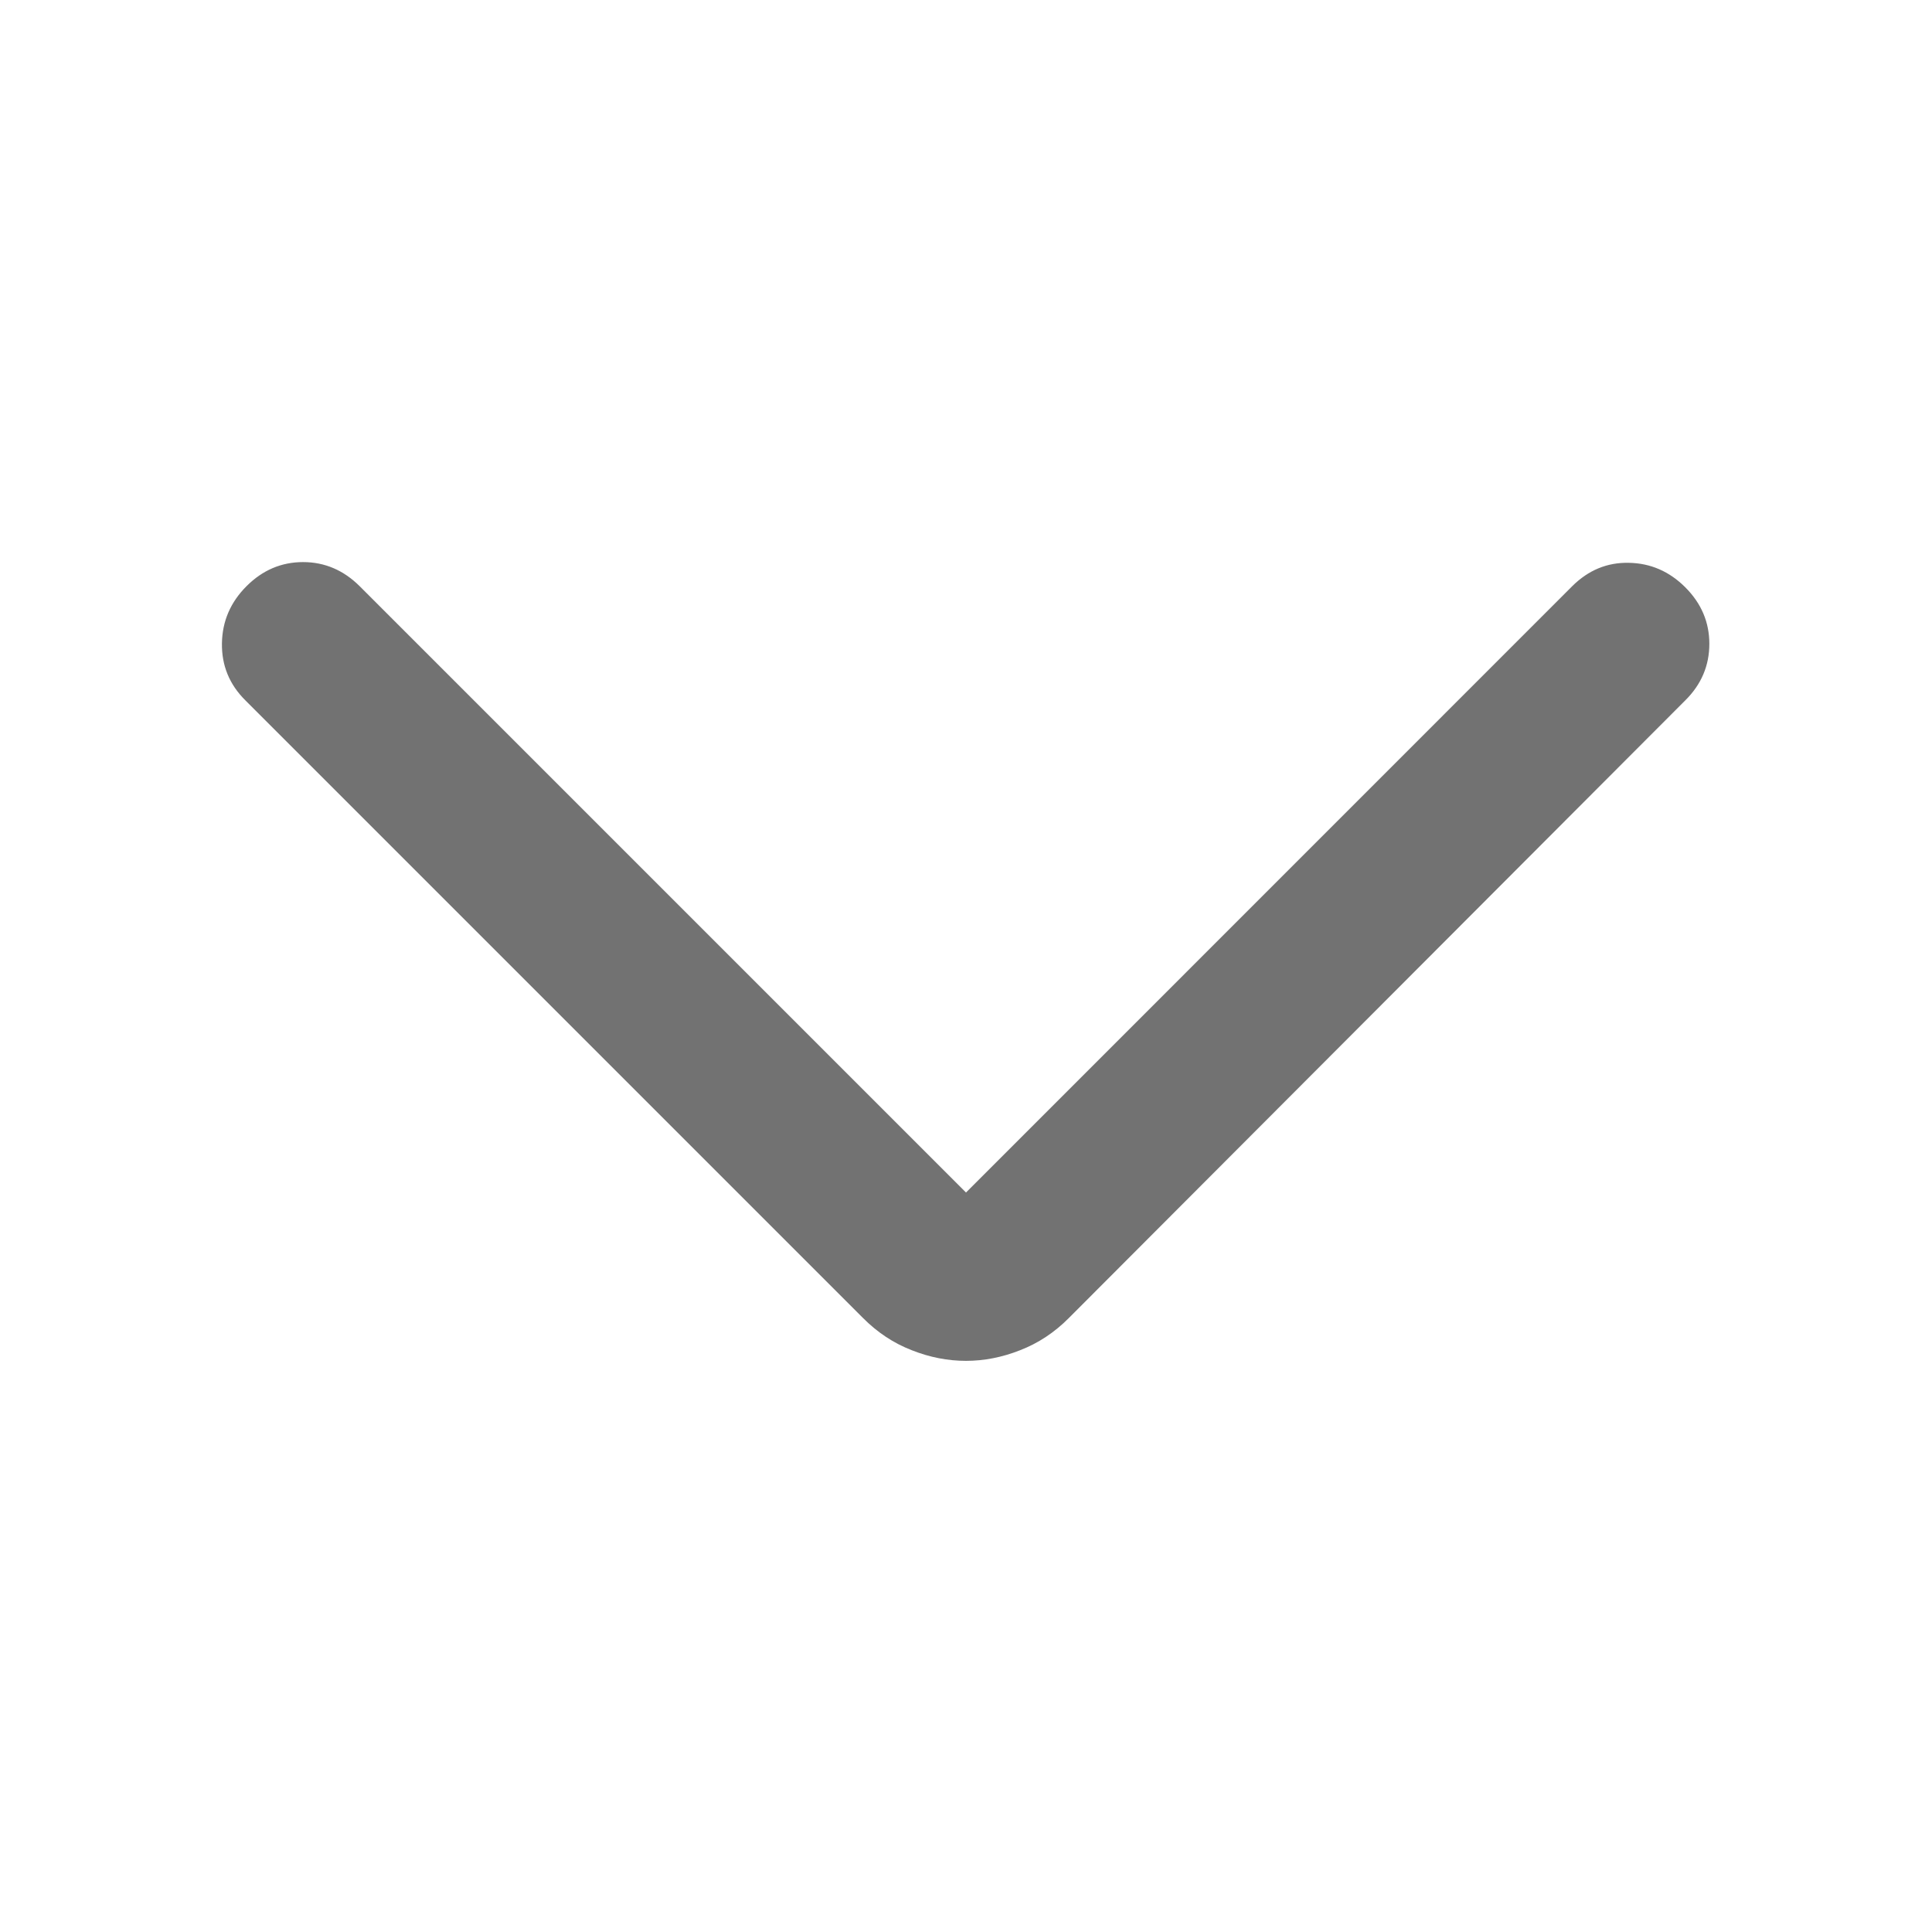
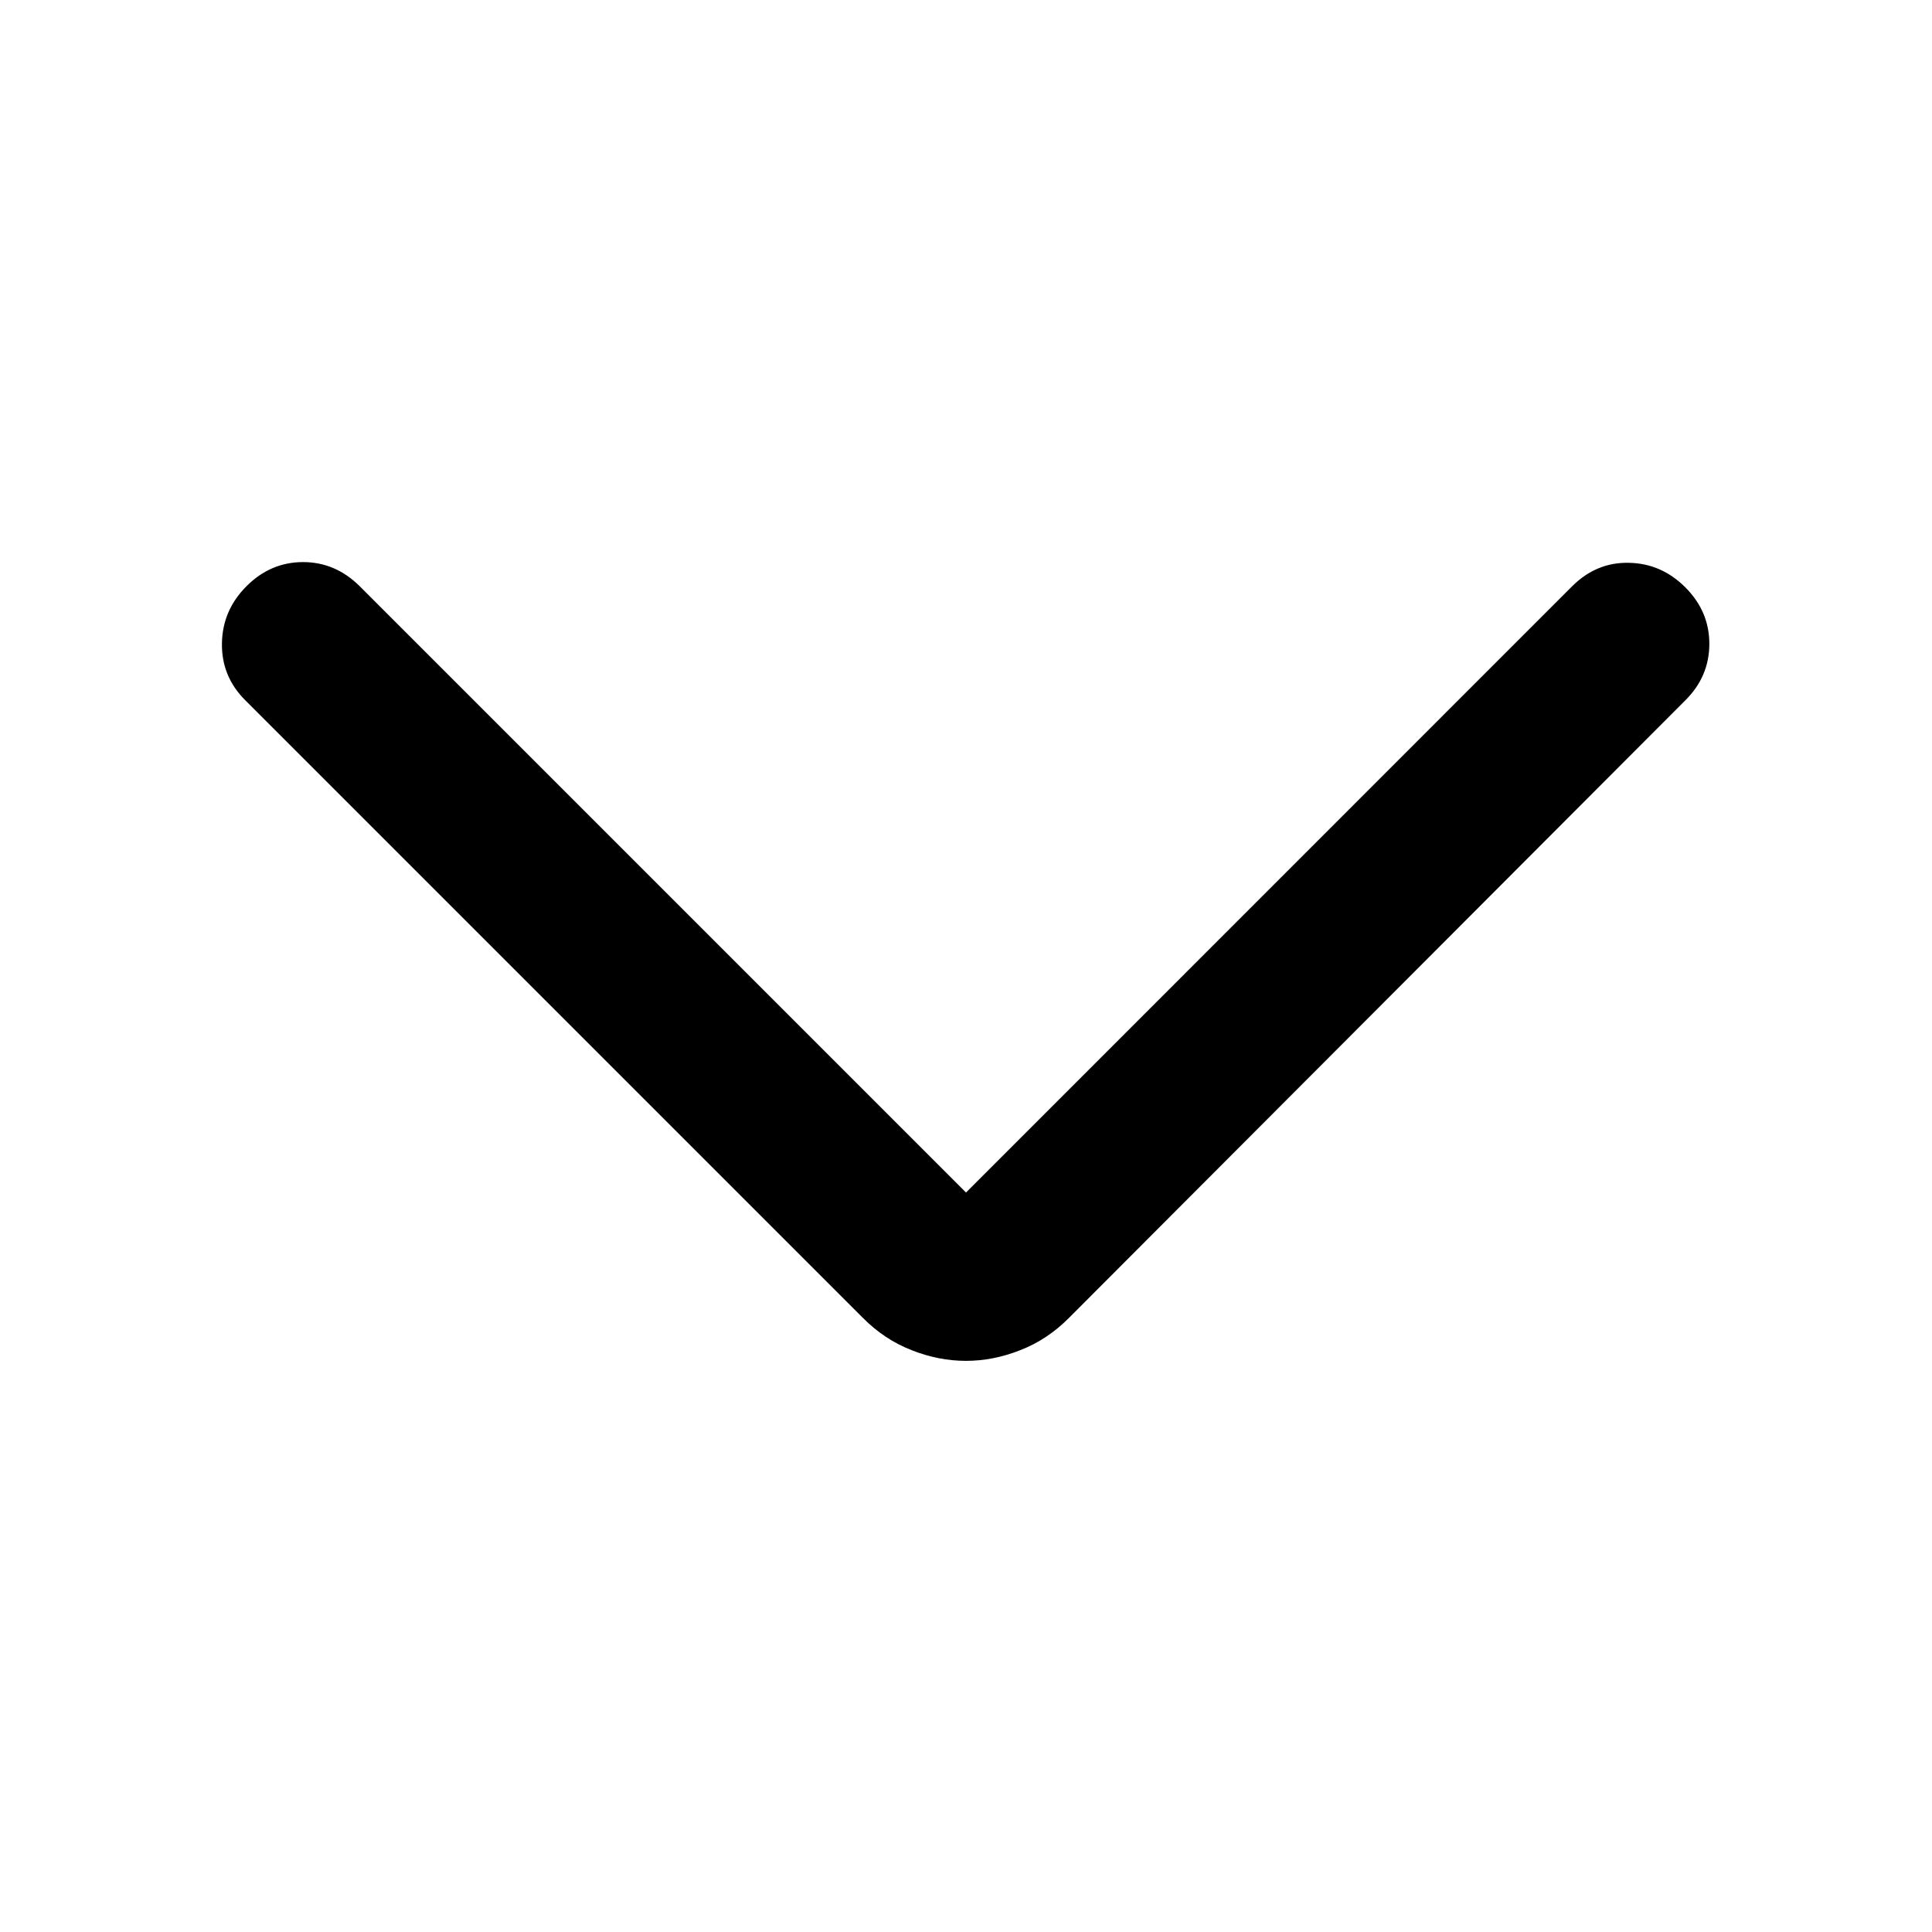
- <svg xmlns="http://www.w3.org/2000/svg" width="16" height="16" viewBox="0 0 16 16" fill="none">
+ <svg xmlns="http://www.w3.org/2000/svg" width="16" height="16" viewBox="0 0 16 16" fill="currentColor">
  <mask id="mask0_41139_75909" style="mask-type:alpha" maskUnits="userSpaceOnUse" x="0" y="0" width="16" height="16">
    <rect y="16" width="16" height="16" transform="rotate(-90 0 16)" fill="#D9D9D9" />
  </mask>
  <g mask="url(#mask0_41139_75909)">
-     <path d="M8 9.876L13.021 4.854C13.154 4.722 13.31 4.657 13.489 4.661C13.669 4.664 13.825 4.732 13.957 4.864C14.09 4.997 14.156 5.153 14.156 5.332C14.156 5.512 14.09 5.668 13.957 5.8L8.853 10.914C8.733 11.035 8.598 11.124 8.448 11.182C8.299 11.241 8.149 11.27 8 11.27C7.85 11.27 7.7 11.241 7.551 11.182C7.401 11.124 7.266 11.035 7.146 10.914L2.032 5.8C1.899 5.668 1.835 5.51 1.838 5.327C1.841 5.144 1.909 4.987 2.042 4.854C2.174 4.722 2.33 4.655 2.51 4.655C2.689 4.655 2.845 4.722 2.978 4.854L8 9.876Z" fill="#727272" />
+     <path d="M8 9.876L13.021 4.854C13.154 4.722 13.31 4.657 13.489 4.661C13.669 4.664 13.825 4.732 13.957 4.864C14.09 4.997 14.156 5.153 14.156 5.332C14.156 5.512 14.09 5.668 13.957 5.8L8.853 10.914C8.733 11.035 8.598 11.124 8.448 11.182C8.299 11.241 8.149 11.27 8 11.27C7.85 11.27 7.7 11.241 7.551 11.182C7.401 11.124 7.266 11.035 7.146 10.914L2.032 5.8C1.899 5.668 1.835 5.51 1.838 5.327C1.841 5.144 1.909 4.987 2.042 4.854C2.174 4.722 2.33 4.655 2.51 4.655C2.689 4.655 2.845 4.722 2.978 4.854L8 9.876Z" fill="CurrentColor" />
  </g>
</svg>
